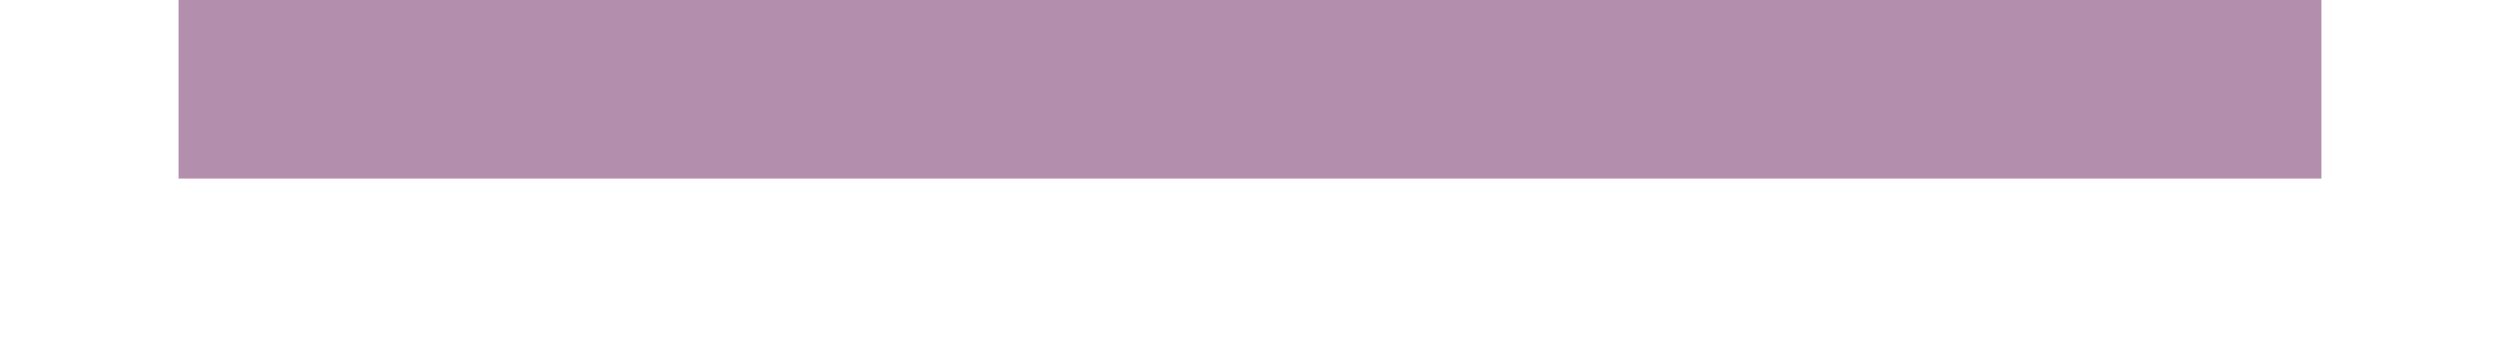
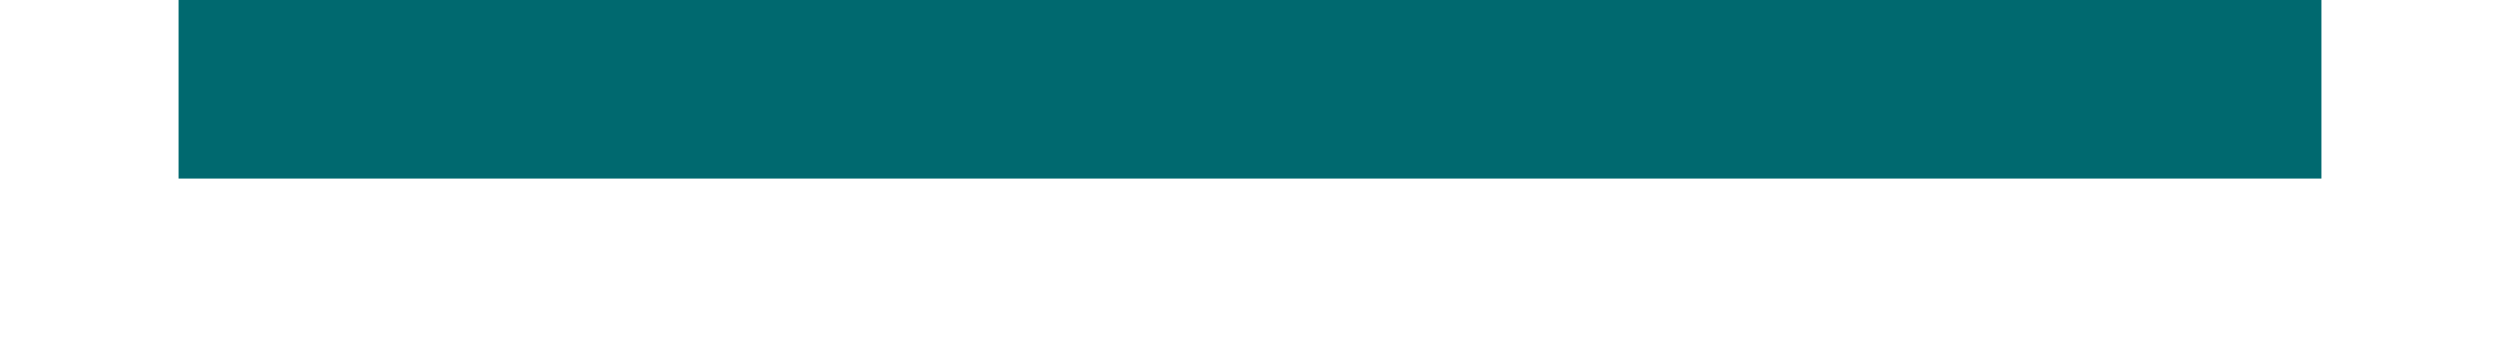
<svg xmlns="http://www.w3.org/2000/svg" xmlns:ns1="http://www.openswatchbook.org/uri/2009/osb" xmlns:xlink="http://www.w3.org/1999/xlink" width="28" height="4" id="svg11300" version="1.0" style="display:inline;enable-background:new">
  <defs id="defs3">
    <linearGradient id="selected_bg_color" ns1:paint="solid">
-       <stop style="stop-color:#b48ead;stop-opacity:1;" offset="0" id="stop4137" />
+       <stop style="stop-color:#00696F;stop-opacity:1;" offset="0" id="stop4137" />
    </linearGradient>
    <linearGradient xlink:href="#selected_bg_color" id="linearGradient4139" x1="14" y1="296" x2="14" y2="298" gradientUnits="userSpaceOnUse" />
  </defs>
  <g style="display:inline" id="layer1" transform="translate(0,-296)">
    <rect style="opacity:1;fill:url(#linearGradient4139);fill-opacity:1;stroke:none" id="rect4270-9" width="24" height="2" x="2" y="296" />
  </g>
</svg>
